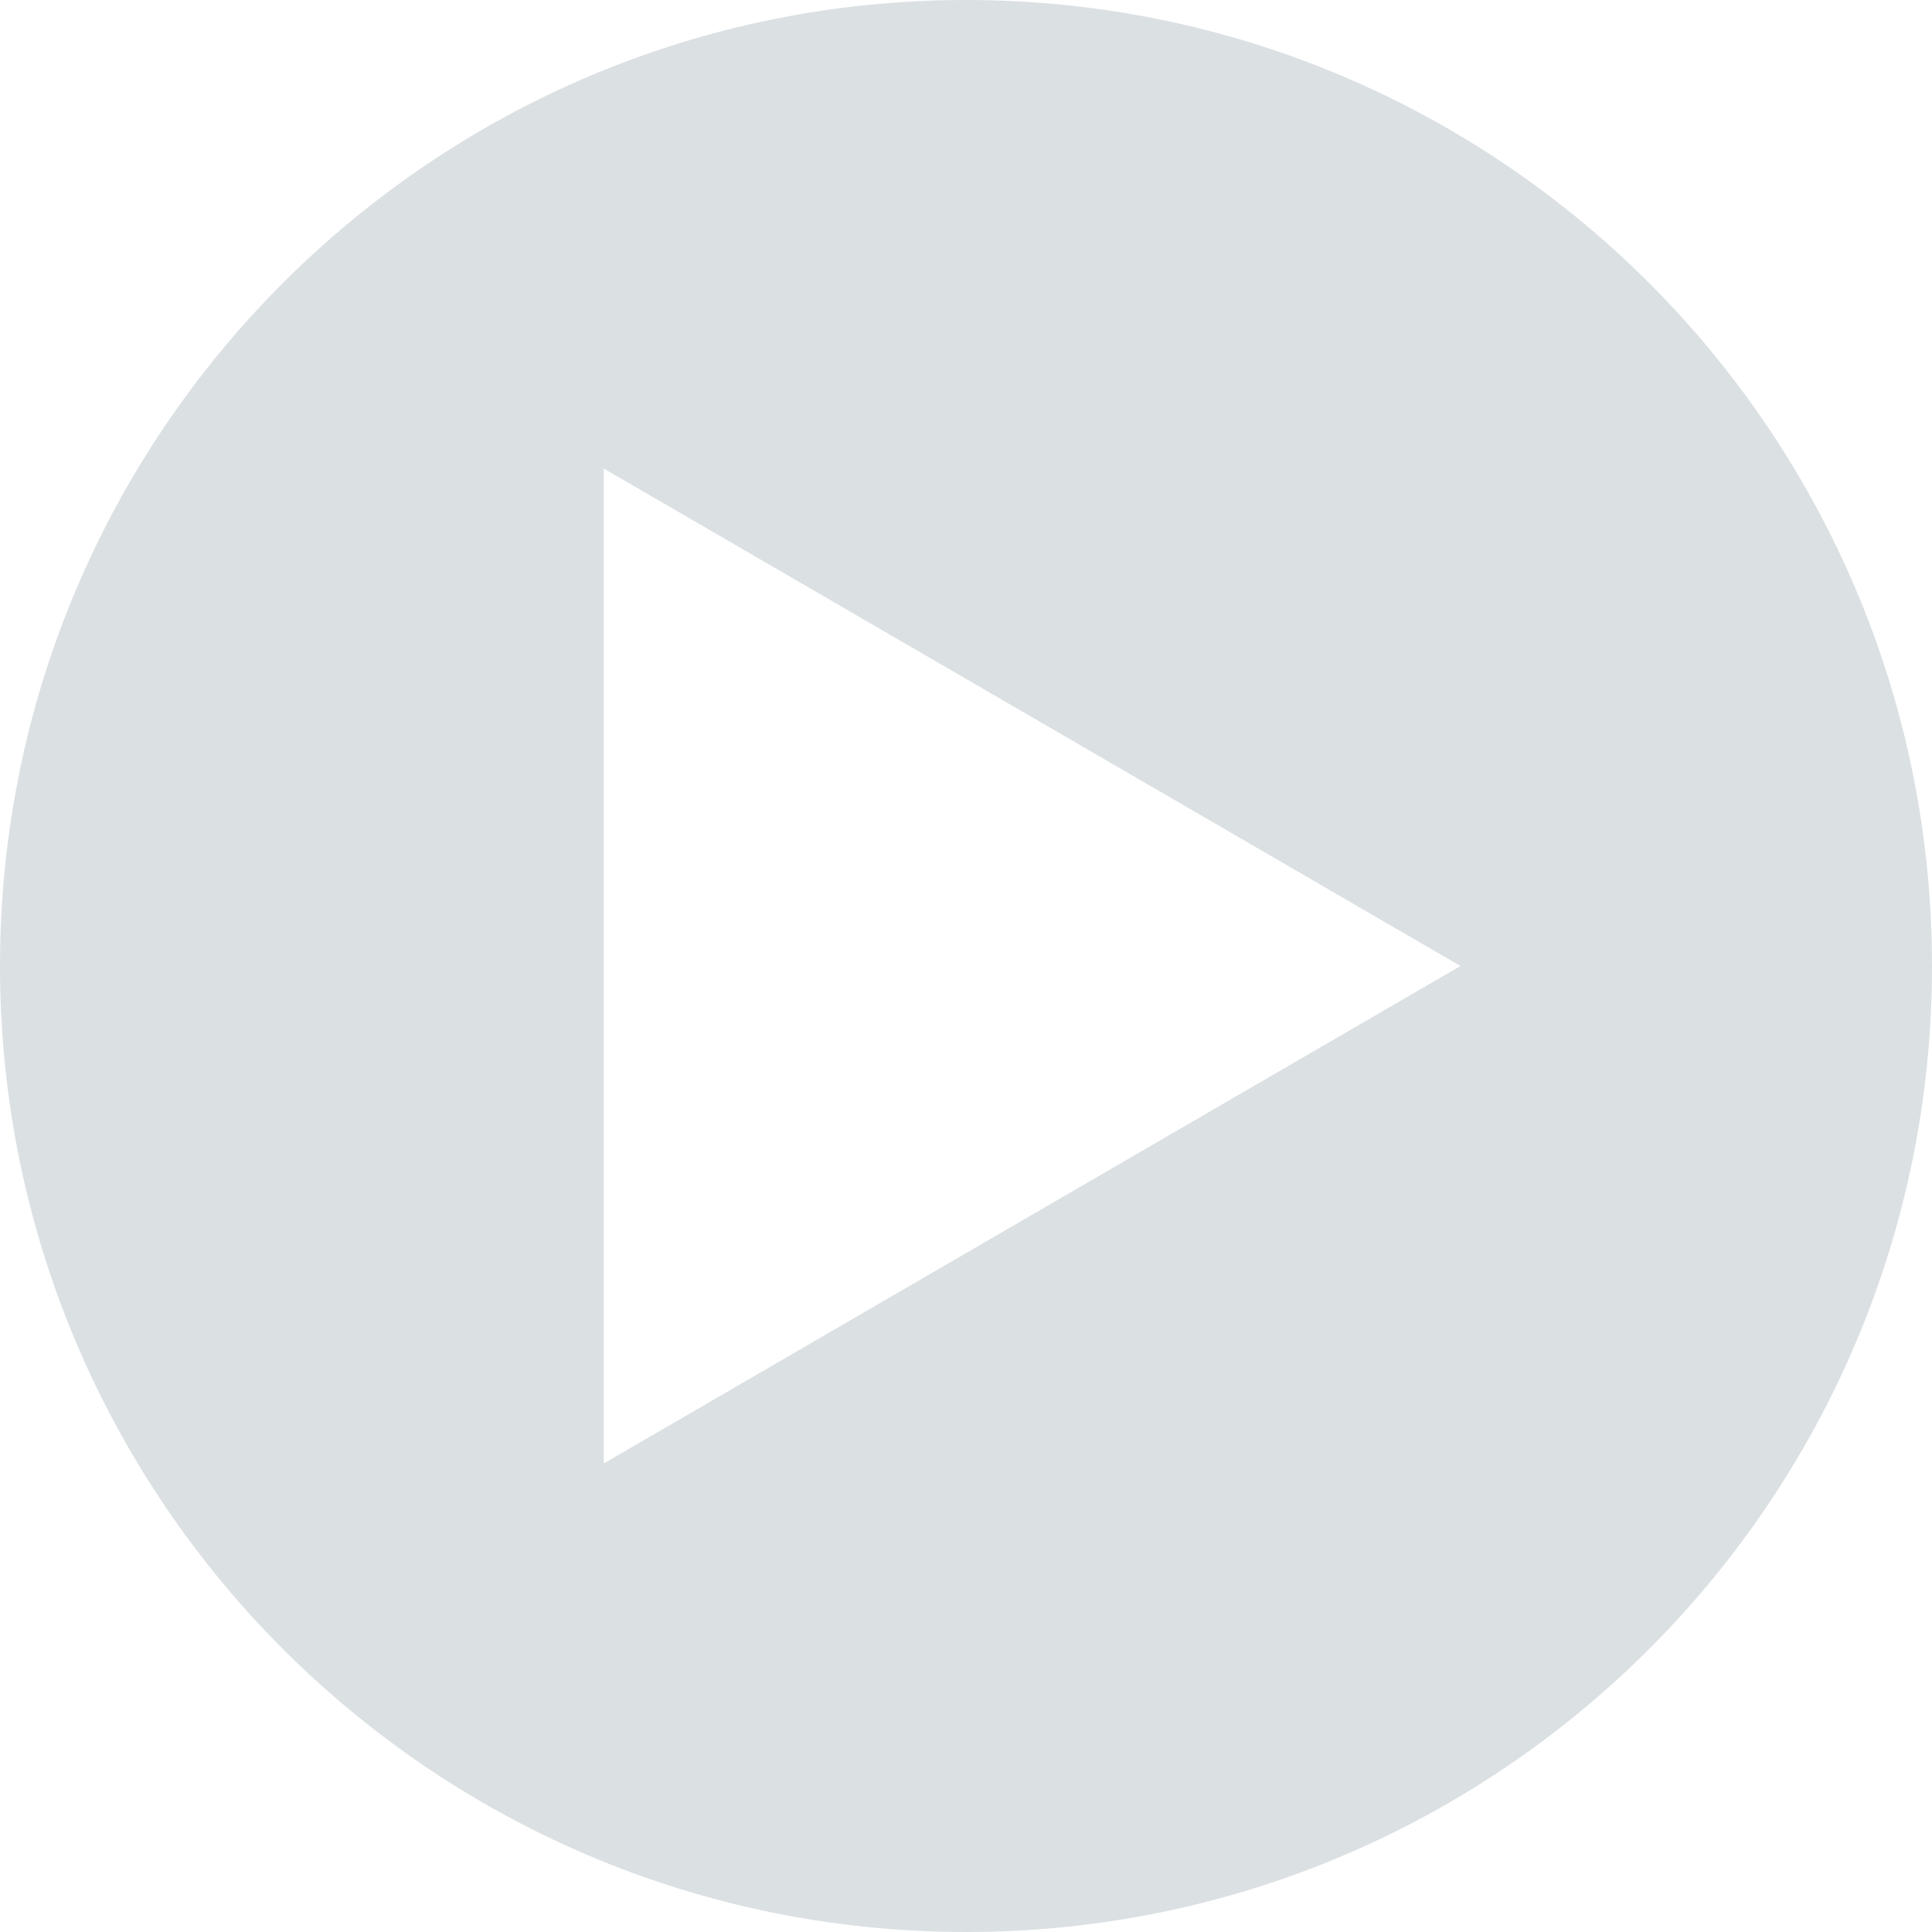
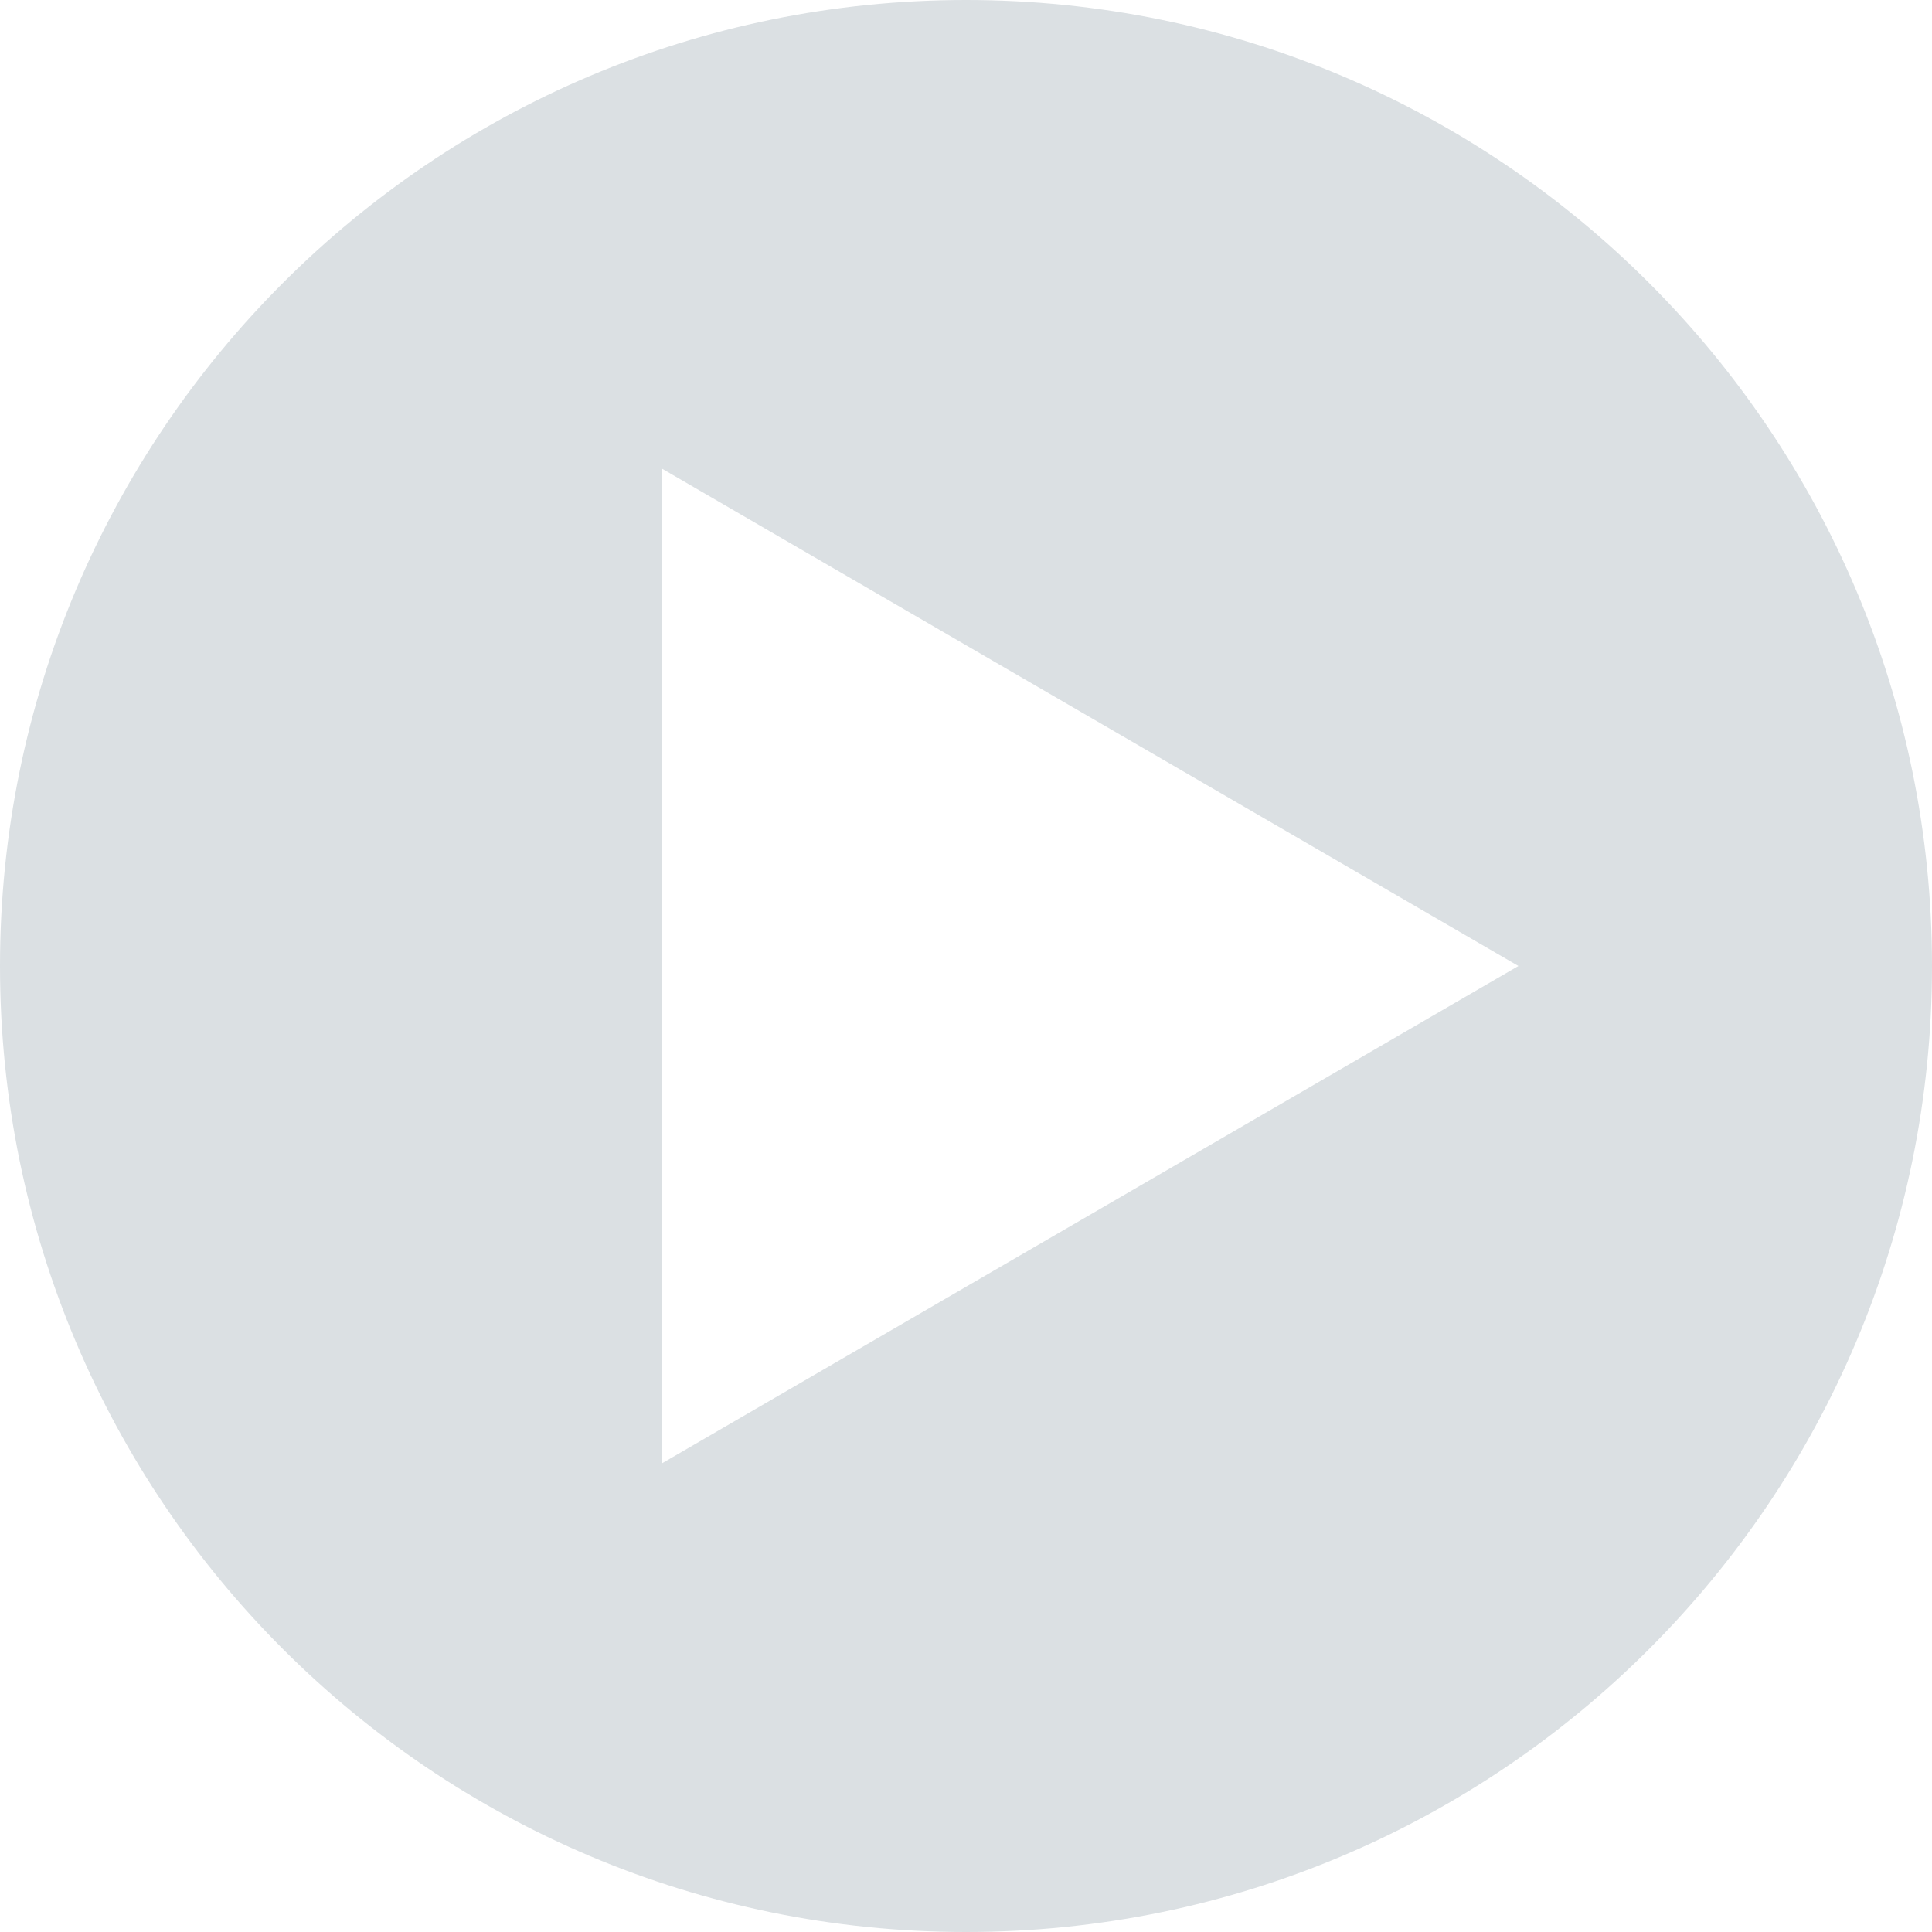
<svg xmlns="http://www.w3.org/2000/svg" version="1.1" id="Layer_1" x="0px" y="0px" width="400px" height="400px" viewBox="0 0 400 400" enable-background="new 0 0 400 400" xml:space="preserve">
-   <path style="fill: #DBE0E3;" d="M200,0C89.543,0,0,89.543,0,200s89.543,200,200,200s200-89.543,200-200S310.457,0,200,0z M125,303V97l177.374,103L125,303z" />
+   <path fill="#DBE0E3" d="M200,0C89.543,0,0,89.543,0,200s89.543,200,200,200s200-89.543,200-200S310.457,0,200,0z M137,303V97  l177.374,103L137,303z" />
</svg>
